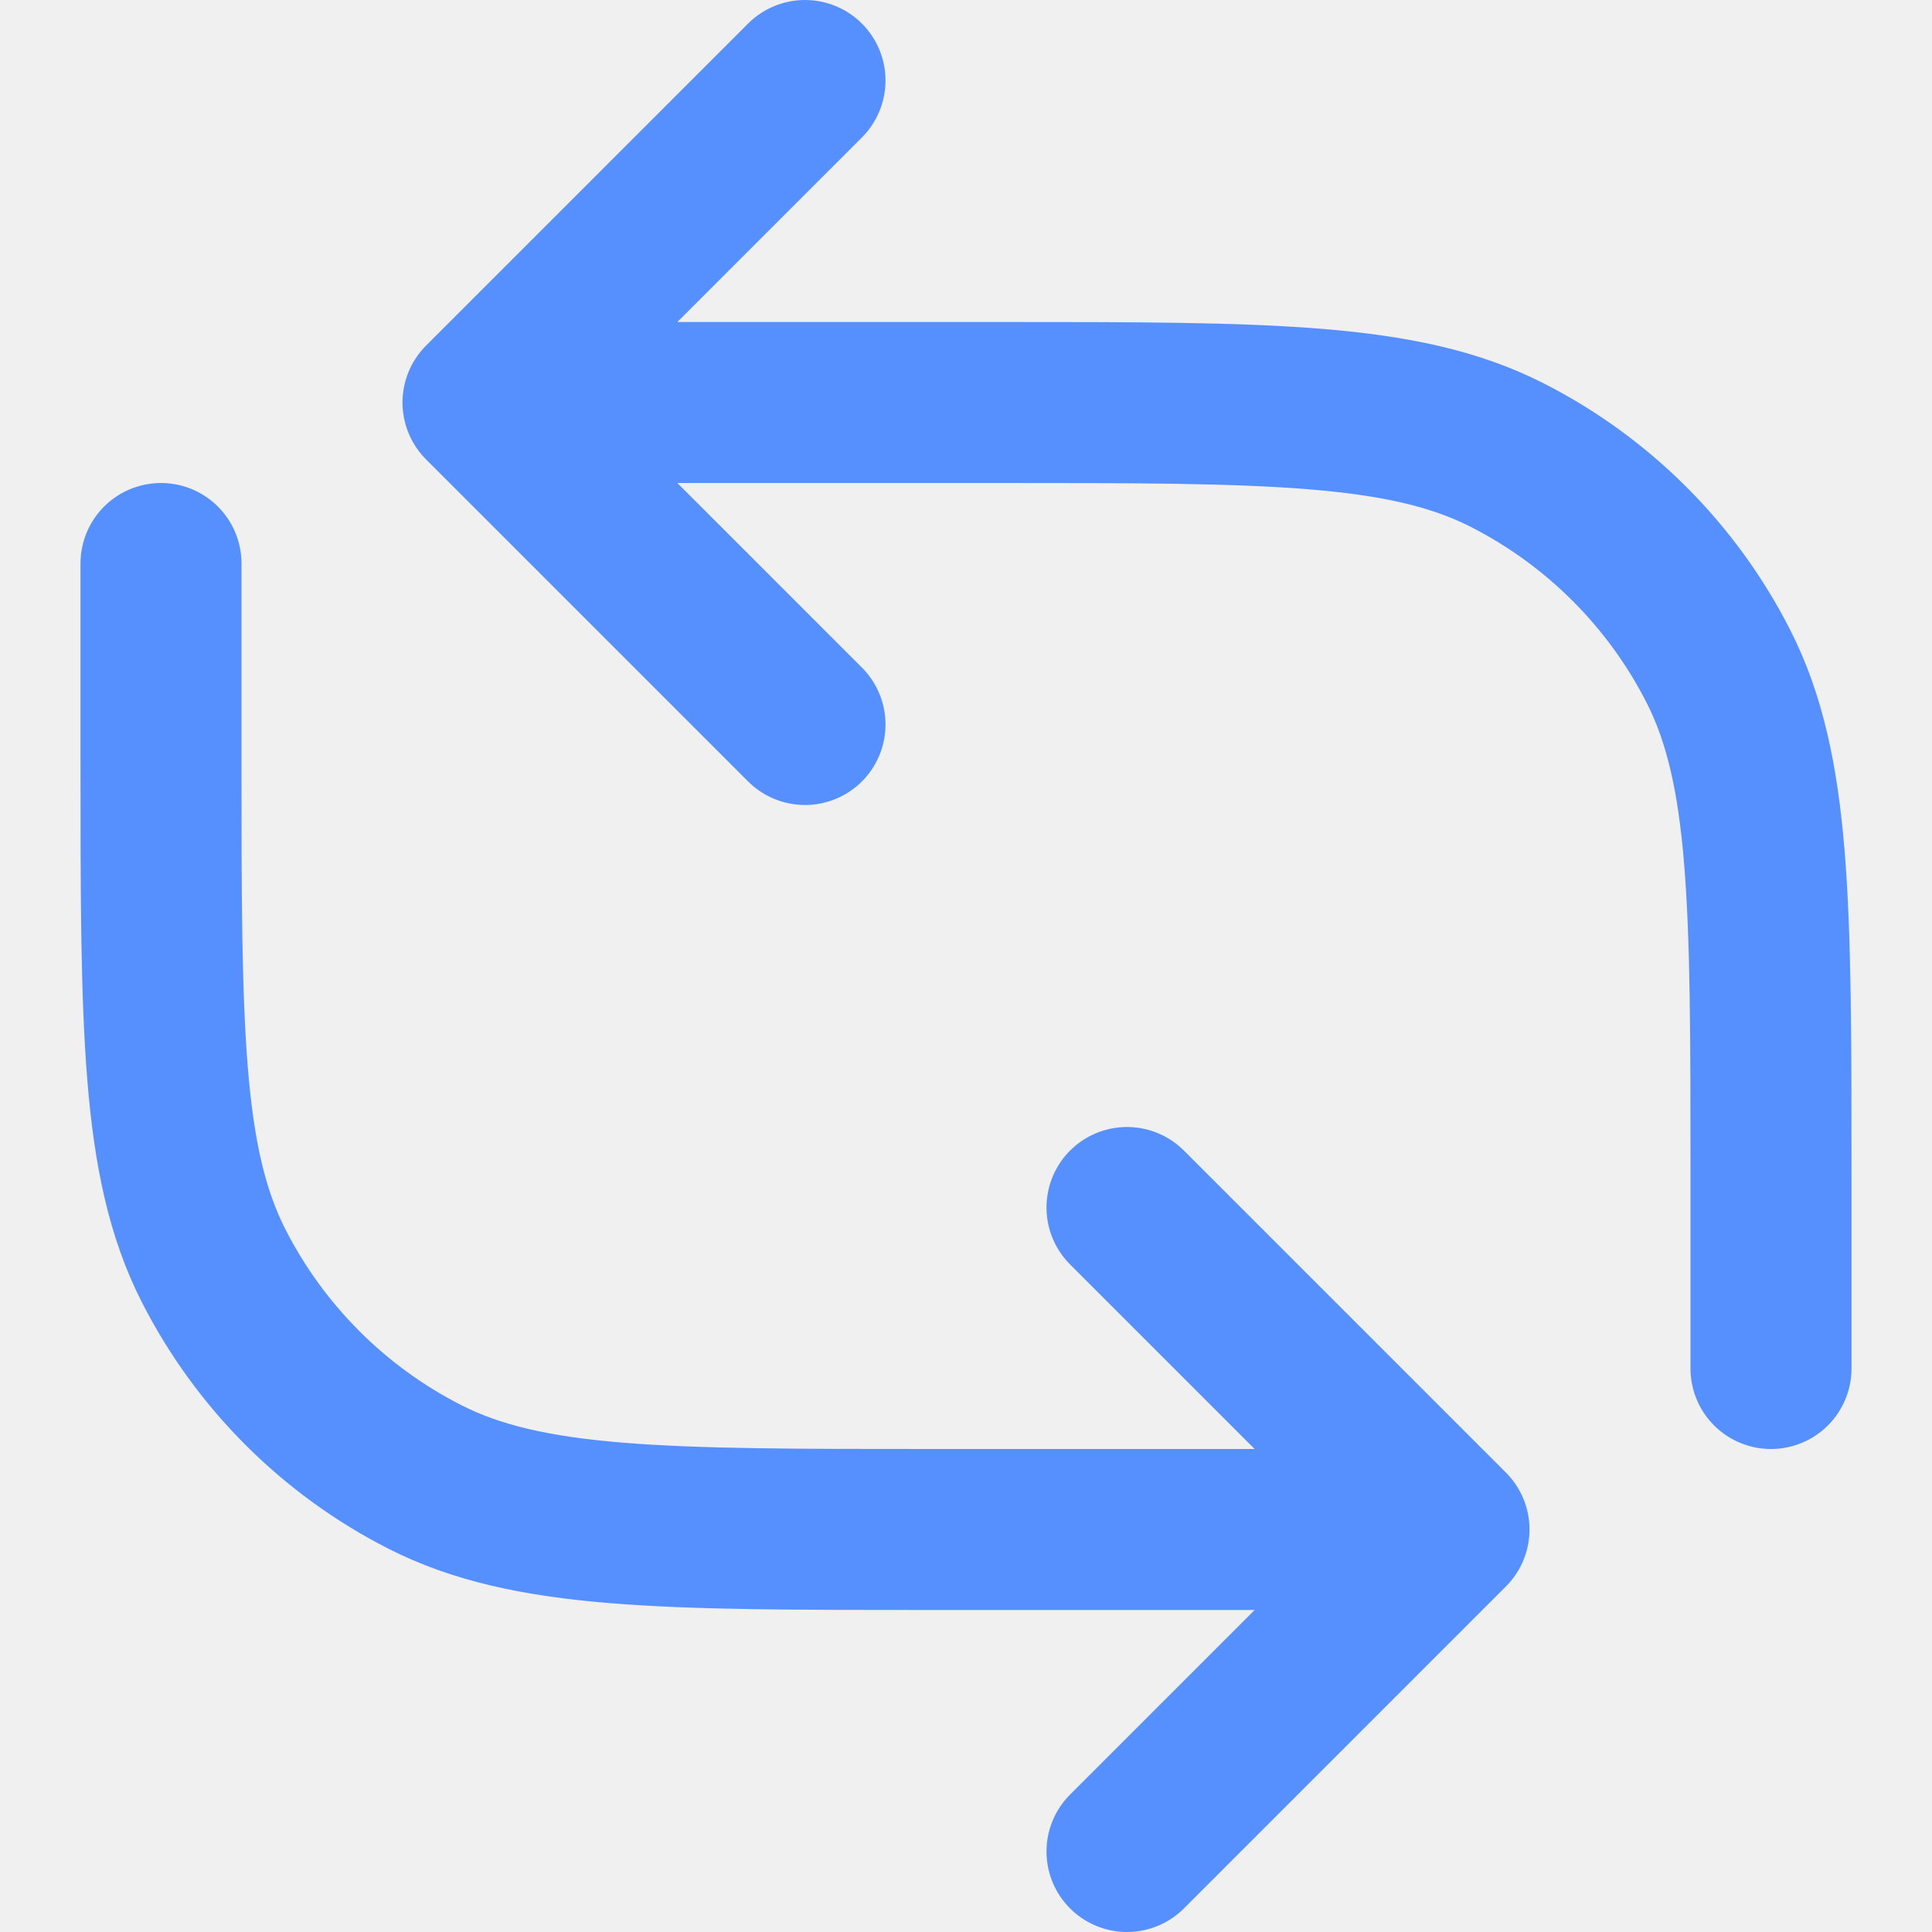
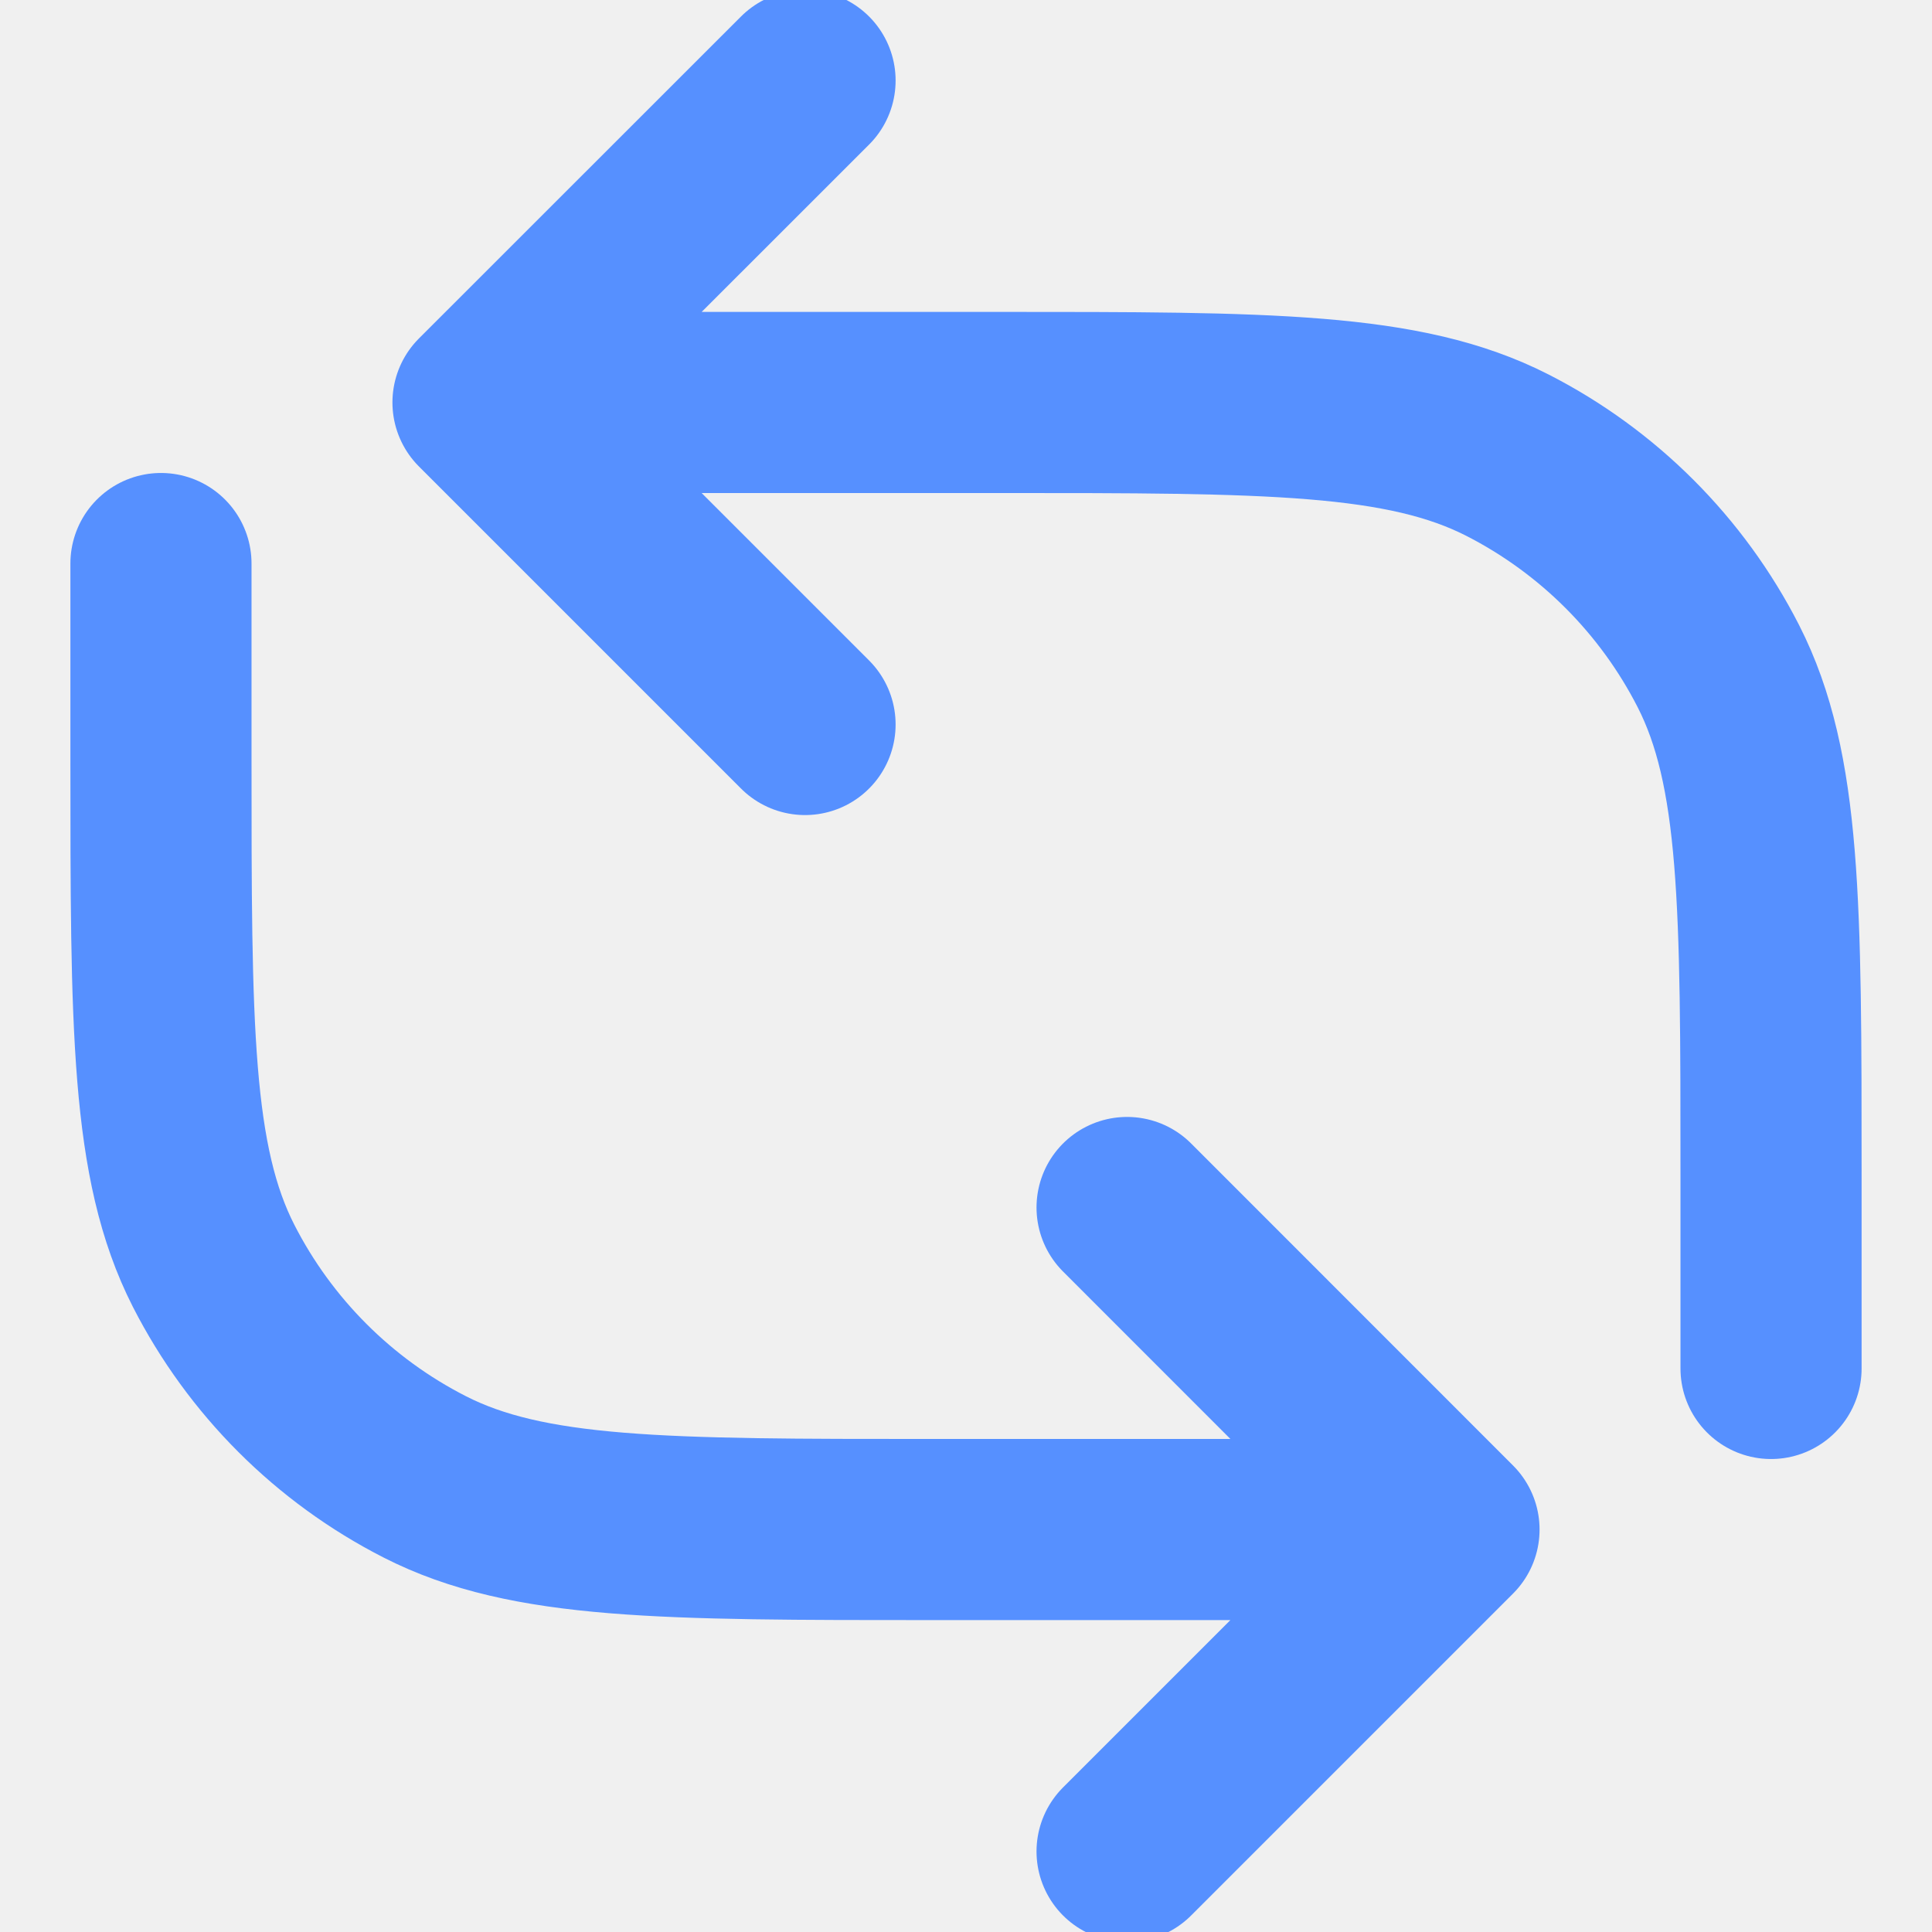
- <svg xmlns="http://www.w3.org/2000/svg" width="24" height="24" viewBox="0 0 24 24" fill="none">
-   <path d="M2 7V9.4C2 12.76 2 14.441 2.654 15.724C3.229 16.853 4.147 17.771 5.276 18.346C6.56 19 8.24 19 11.6 19H18M18 19L14 15M18 19L14 23" stroke="#5690FF" stroke-width="2" stroke-linecap="round" stroke-linejoin="round" />
-   <path d="M22 17V14.6C22 11.24 22 9.56 21.346 8.276C20.771 7.147 19.853 6.229 18.724 5.654C17.441 5 15.76 5 12.4 5H6M6 5L10 9M6 5L10 1" stroke="#5690FF" stroke-width="2" stroke-linecap="round" stroke-linejoin="round" />
+ <svg xmlns="http://www.w3.org/2000/svg" width="16" height="16" viewBox="0 0 16 16" fill="none">
+   <g clip-path="url(#clip0_518_1134)">
+     <path d="M1.333 4.667V6.267C1.333 8.507 1.333 9.627 1.769 10.483C2.153 11.235 2.765 11.847 3.518 12.231C4.373 12.667 5.493 12.667 7.734 12.667H12M12 12.667L9.334 10M12 12.667L9.334 15.333" stroke="#5690FF" stroke-width="1.5" stroke-linecap="round" stroke-linejoin="round" />
+     <path d="M14.667 11.333V9.733C14.667 7.493 14.667 6.373 14.231 5.517C13.847 4.765 13.235 4.153 12.483 3.769C11.627 3.333 10.507 3.333 8.267 3.333H4M4 3.333L6.667 6M4 3.333L6.667 0.667" stroke="#5690FF" stroke-width="1.5" stroke-linecap="round" stroke-linejoin="round" />
+   </g>
+   <defs>
+     <clipPath id="clip0_518_1134">
+       <rect width="16" height="16" fill="white" />
+     </clipPath>
+   </defs>
</svg>
